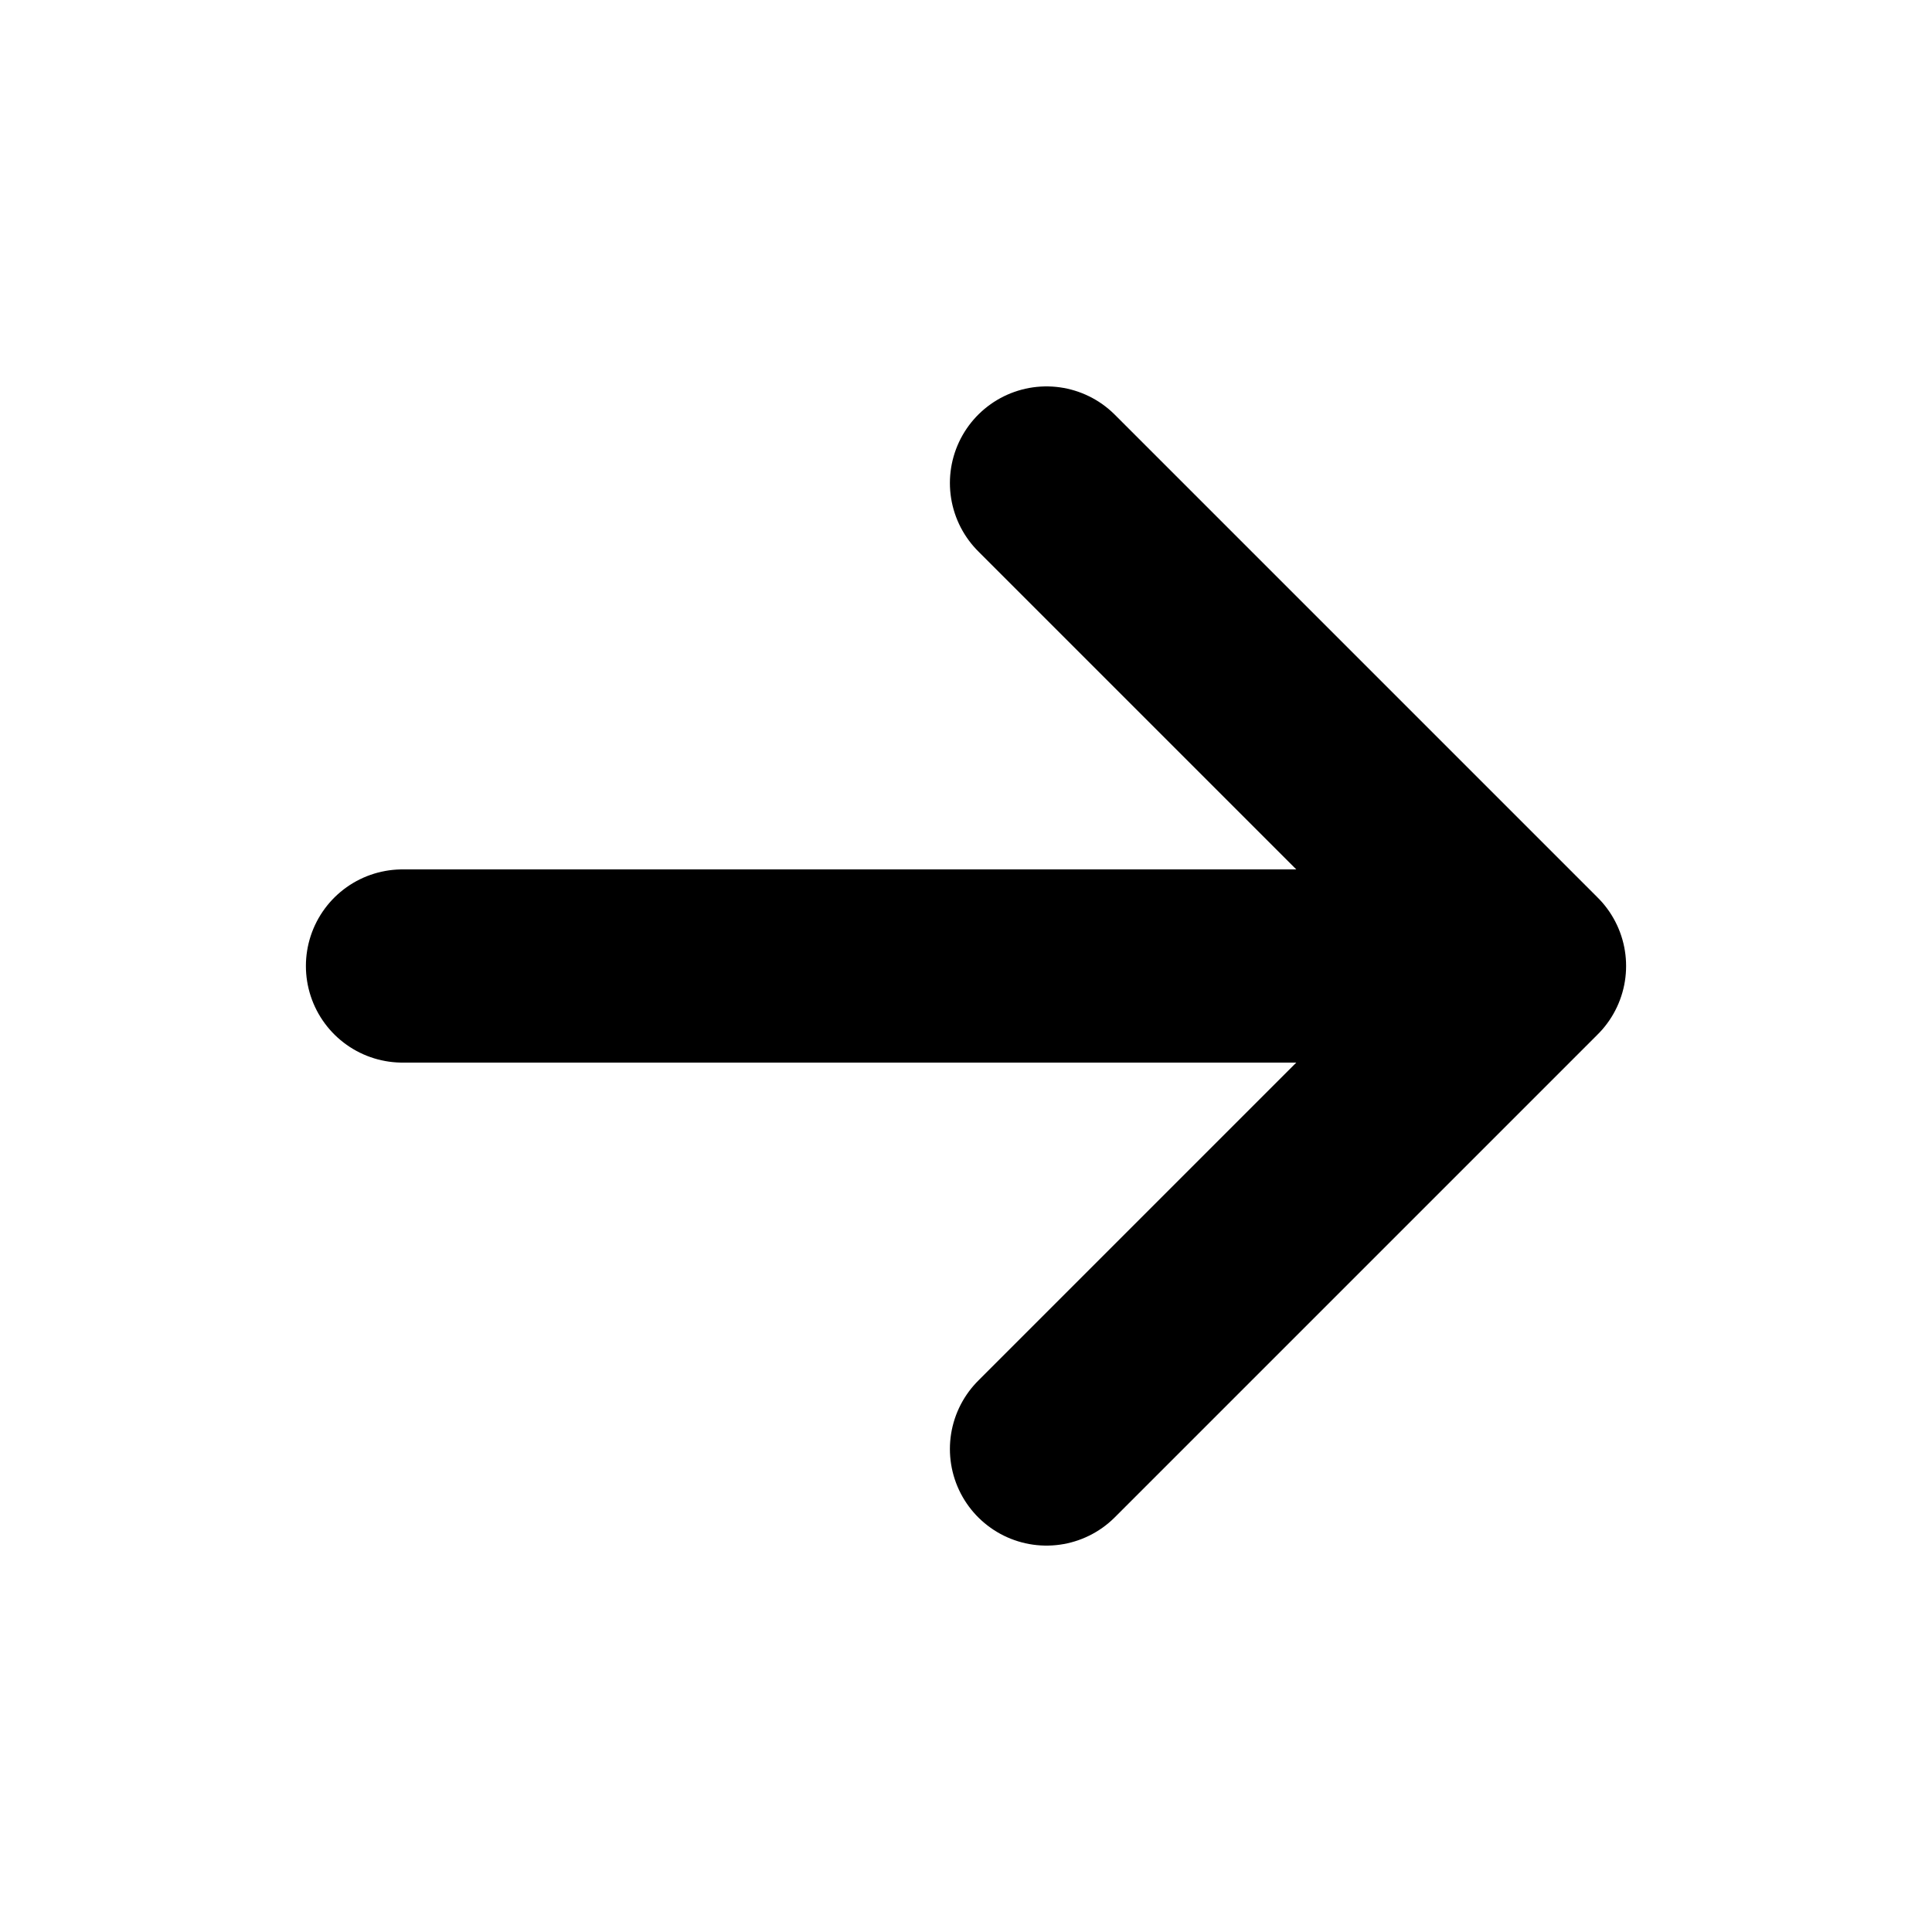
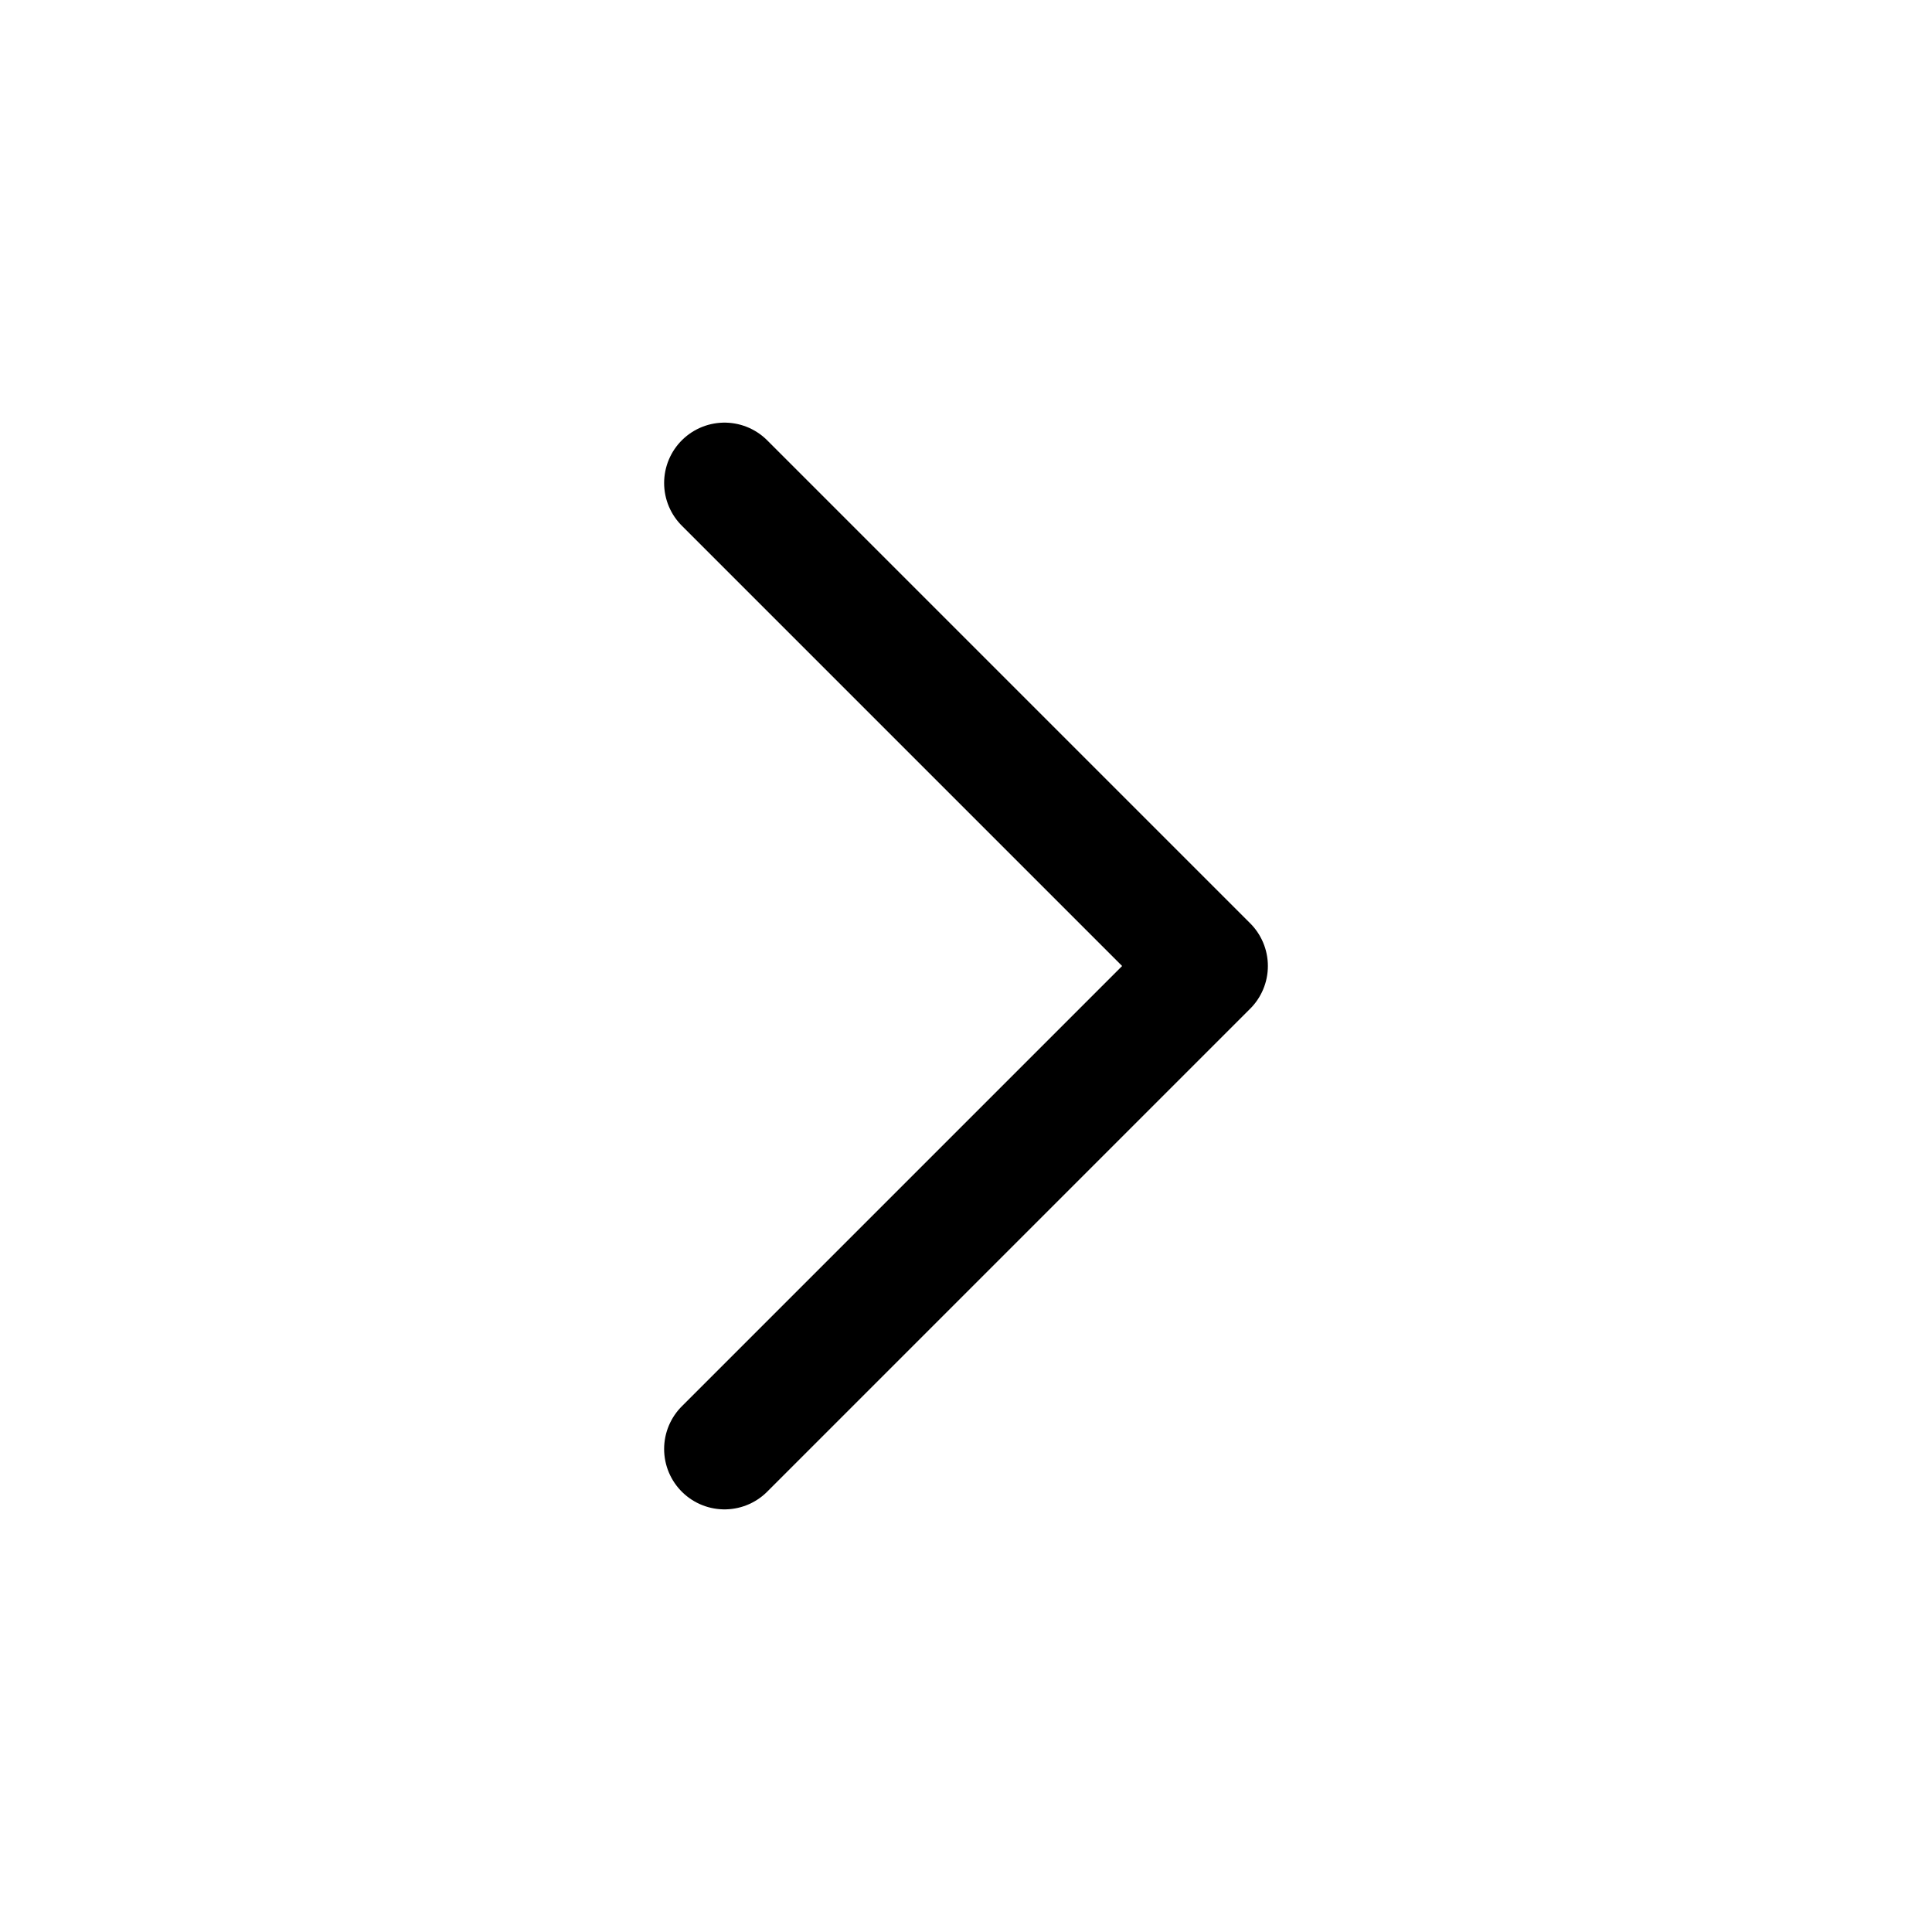
<svg xmlns="http://www.w3.org/2000/svg" width="24" height="24" viewBox="0 0 24 24" fill="none" aria-hidden="true">
-   <path d="M5 12H19M19 12L13 6M19 12L13 18" stroke="#000" stroke-width="2.4" stroke-linecap="round" stroke-linejoin="round" />
+   <path d="M9 6l6 6-6 6" stroke="#000" stroke-width="1.5" stroke-linecap="round" stroke-linejoin="round" />
</svg>
